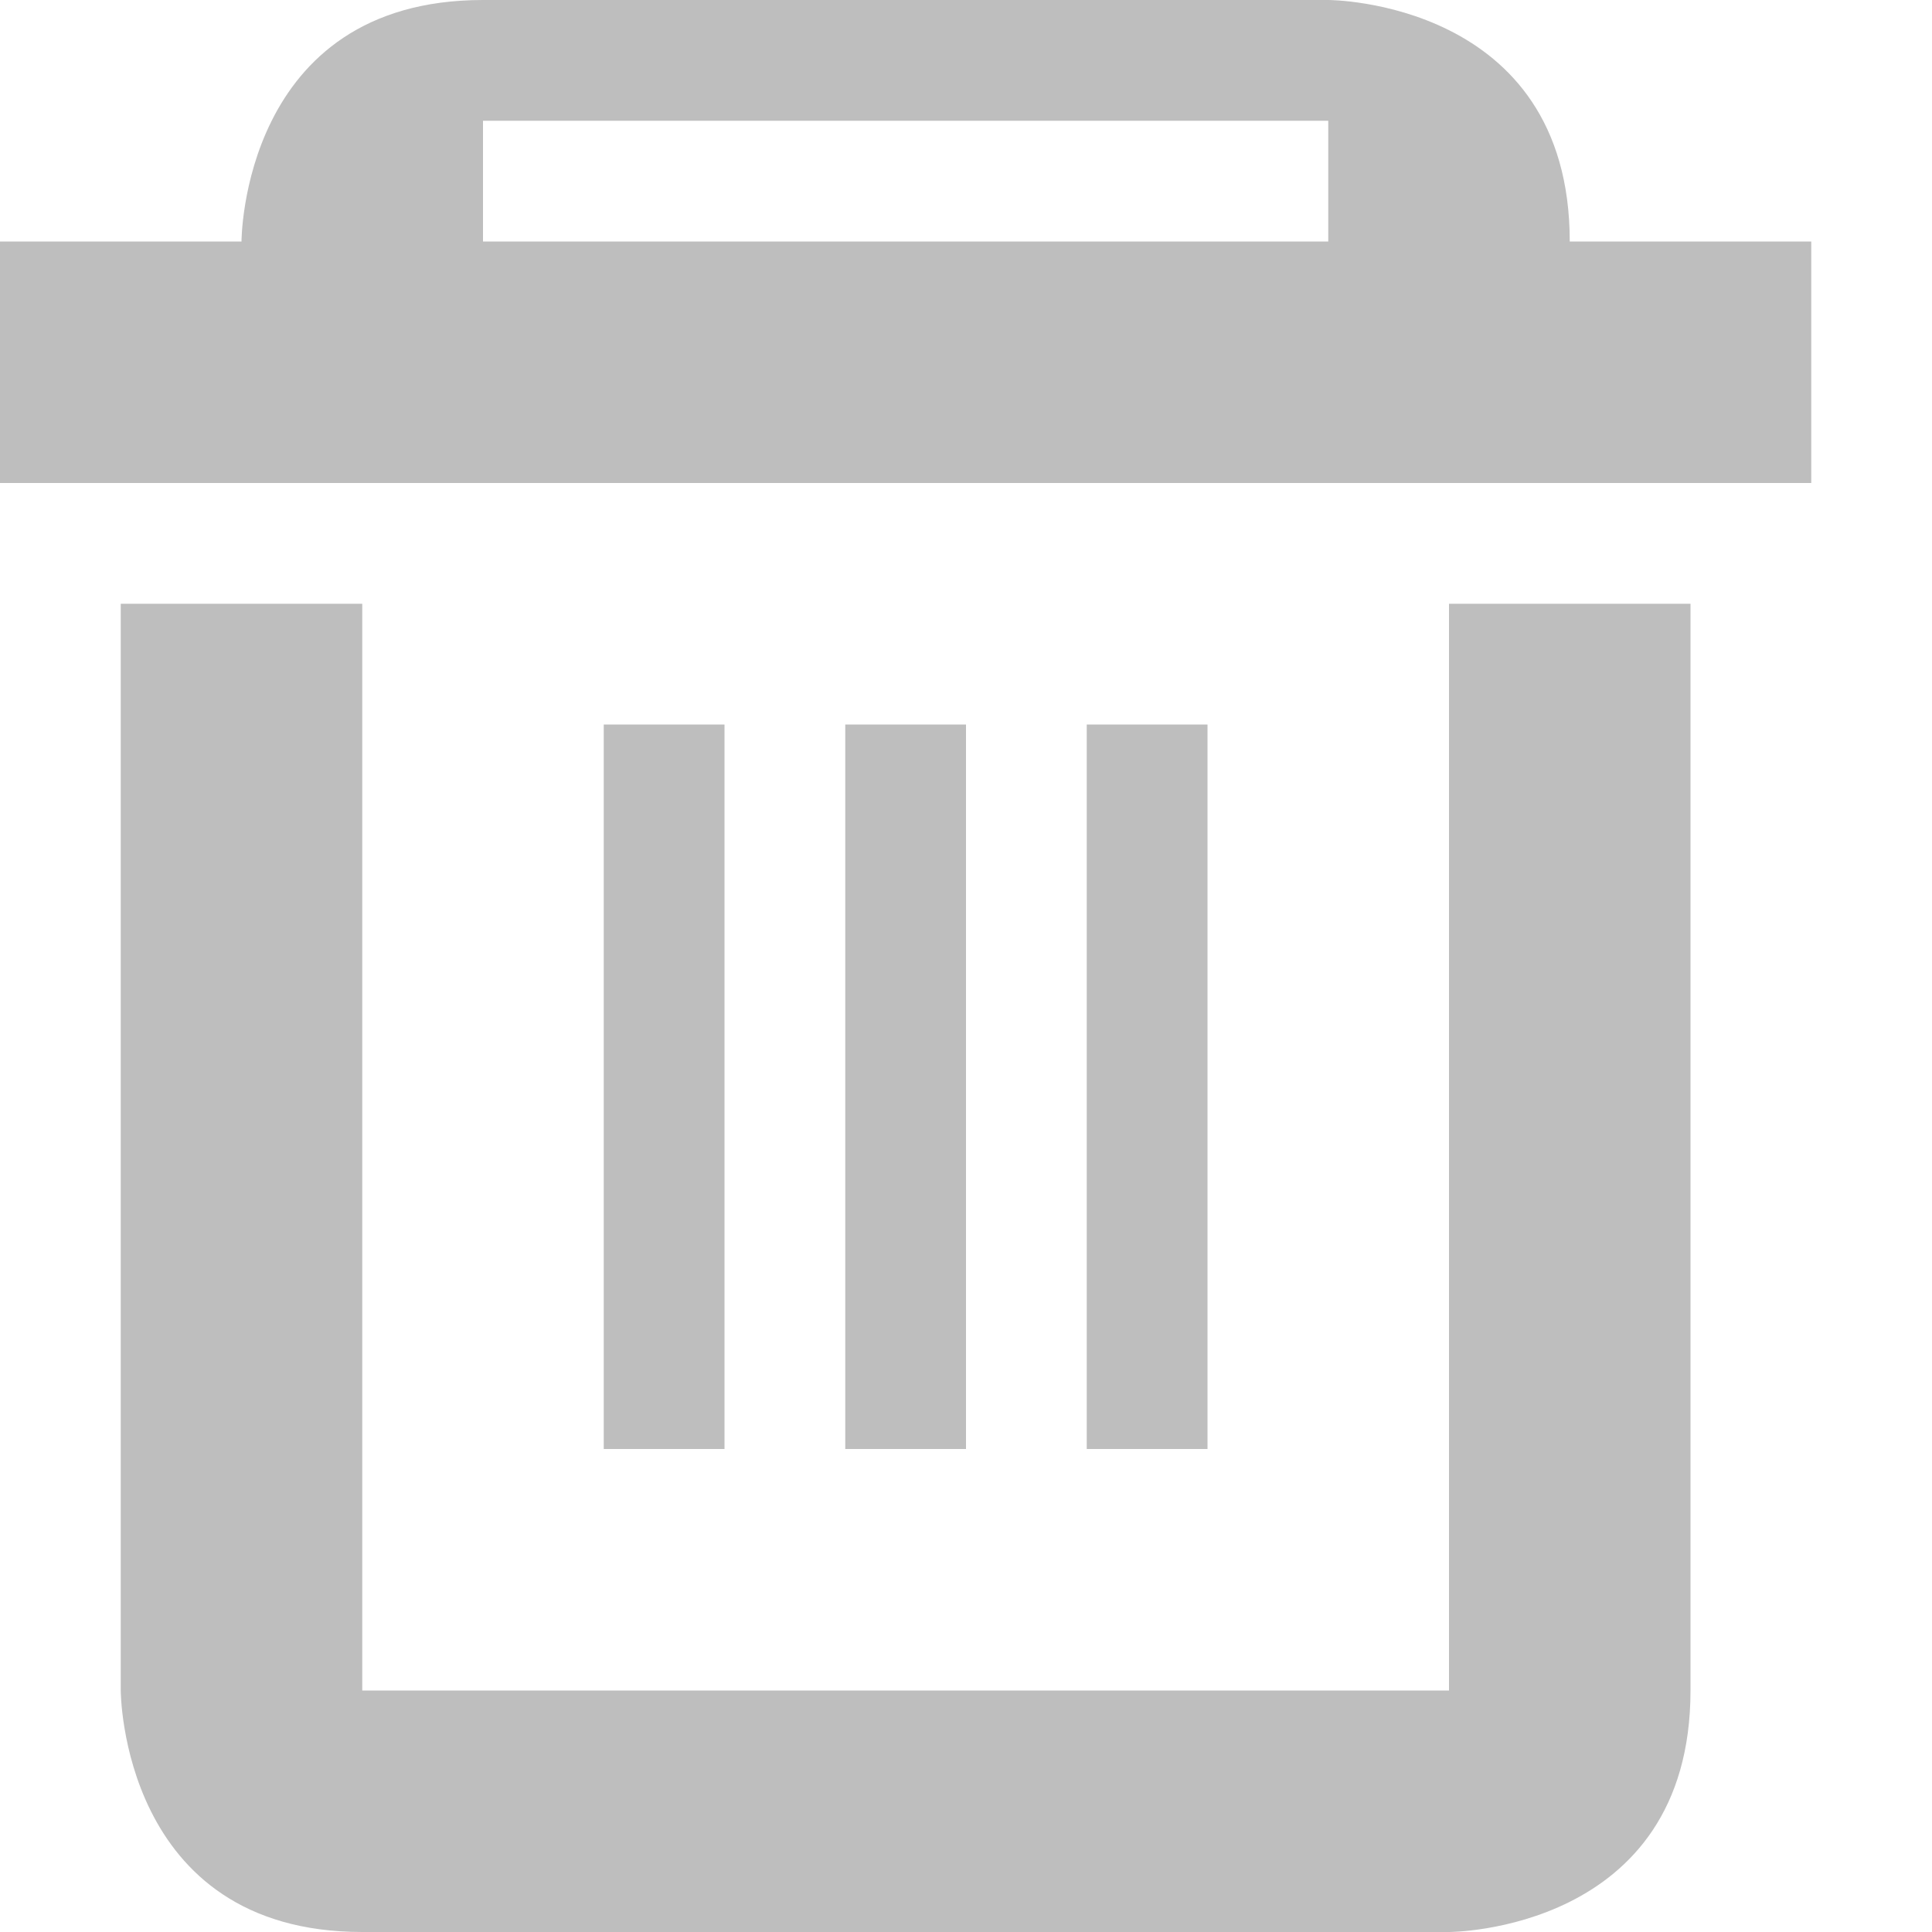
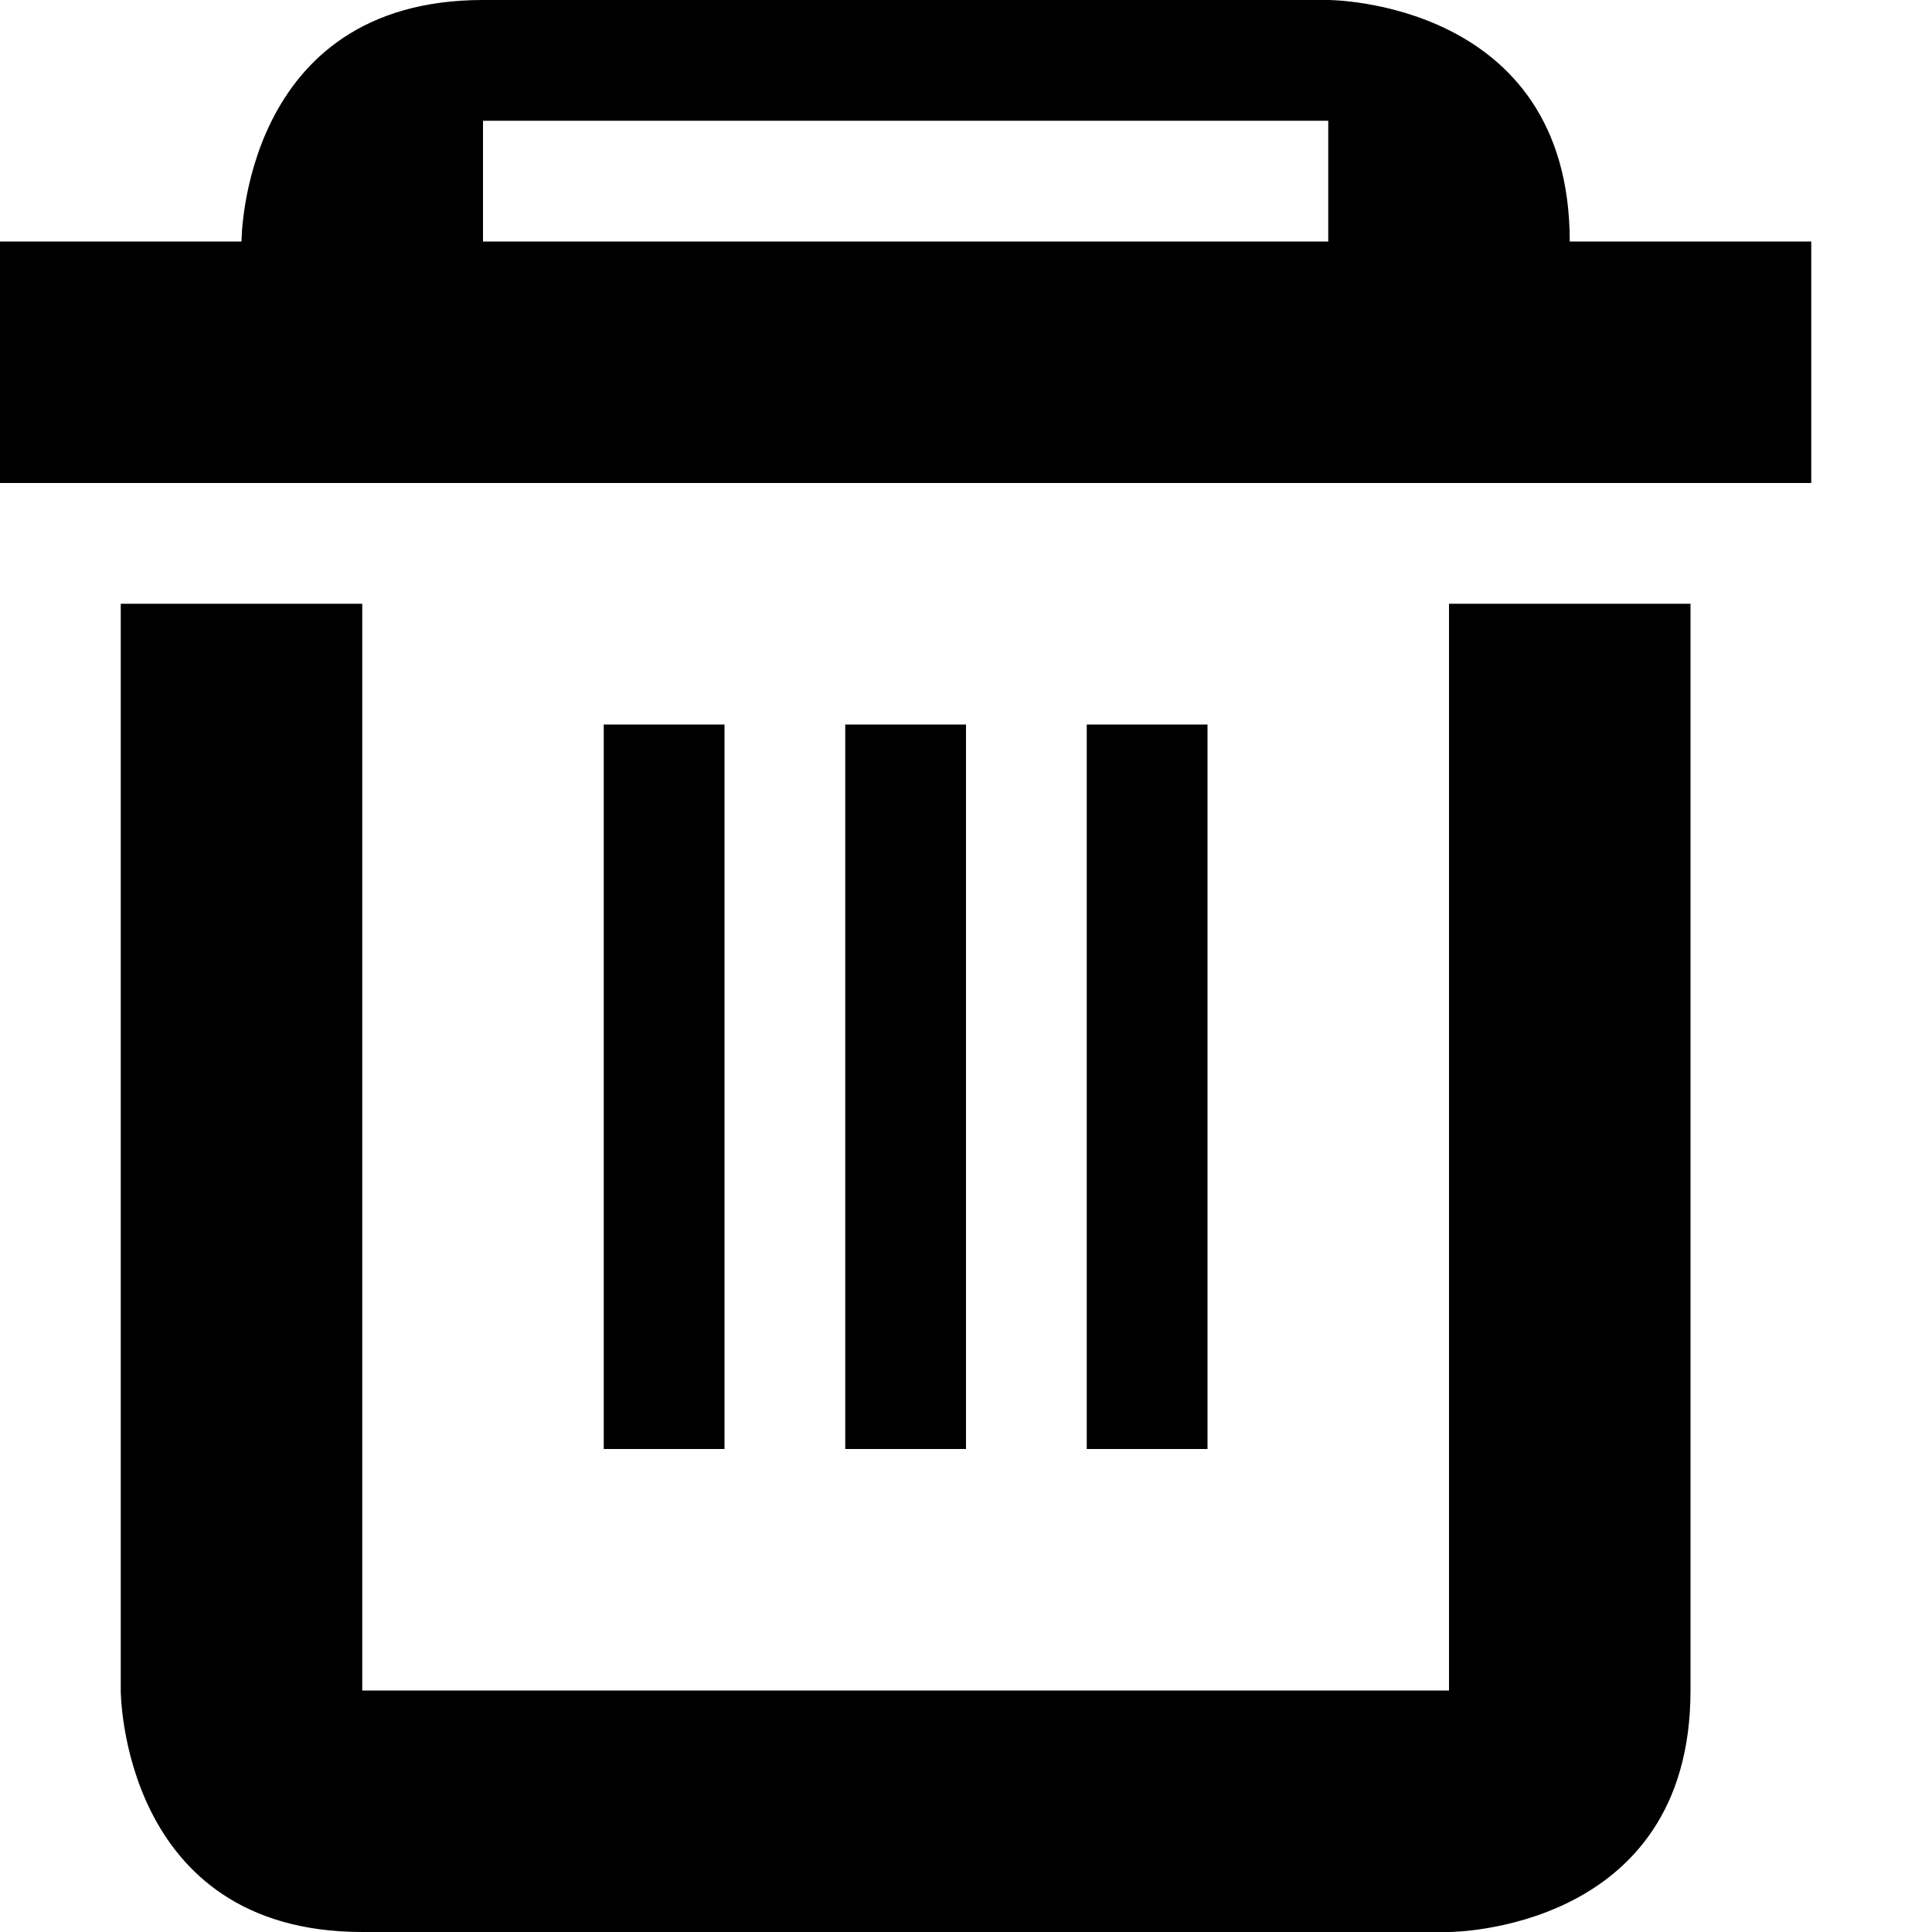
<svg xmlns="http://www.w3.org/2000/svg" id="svg7384" height="16" width="16" version="1.1">
  <g id="layer13" transform="translate(-481 -175)">
-     <path id="path3799" style="fill:#bebebe" d="m484 180v9h9v-9h2v9c0 2-2 2-2 2h-9c-2 0-2-2-2-2v-9zm4 1h1v6h-1zm2 0h1v6h-1zm-4 0h1v6h-1zm-1-6c-2 0-2 2-2 2h-2v2h15v-2h-2c0-2-2-2-2-2h-7zm0 1h7v1h-7v-1z" />
+     <path id="path3799" style="fill:currentColor" d="m484 180v9h9v-9h2v9c0 2-2 2-2 2h-9c-2 0-2-2-2-2v-9zm4 1h1v6h-1zm2 0h1v6h-1zm-4 0h1v6h-1zm-1-6c-2 0-2 2-2 2h-2v2h15v-2h-2c0-2-2-2-2-2h-7zm0 1h7v1h-7v-1z" />
  </g>
</svg>
